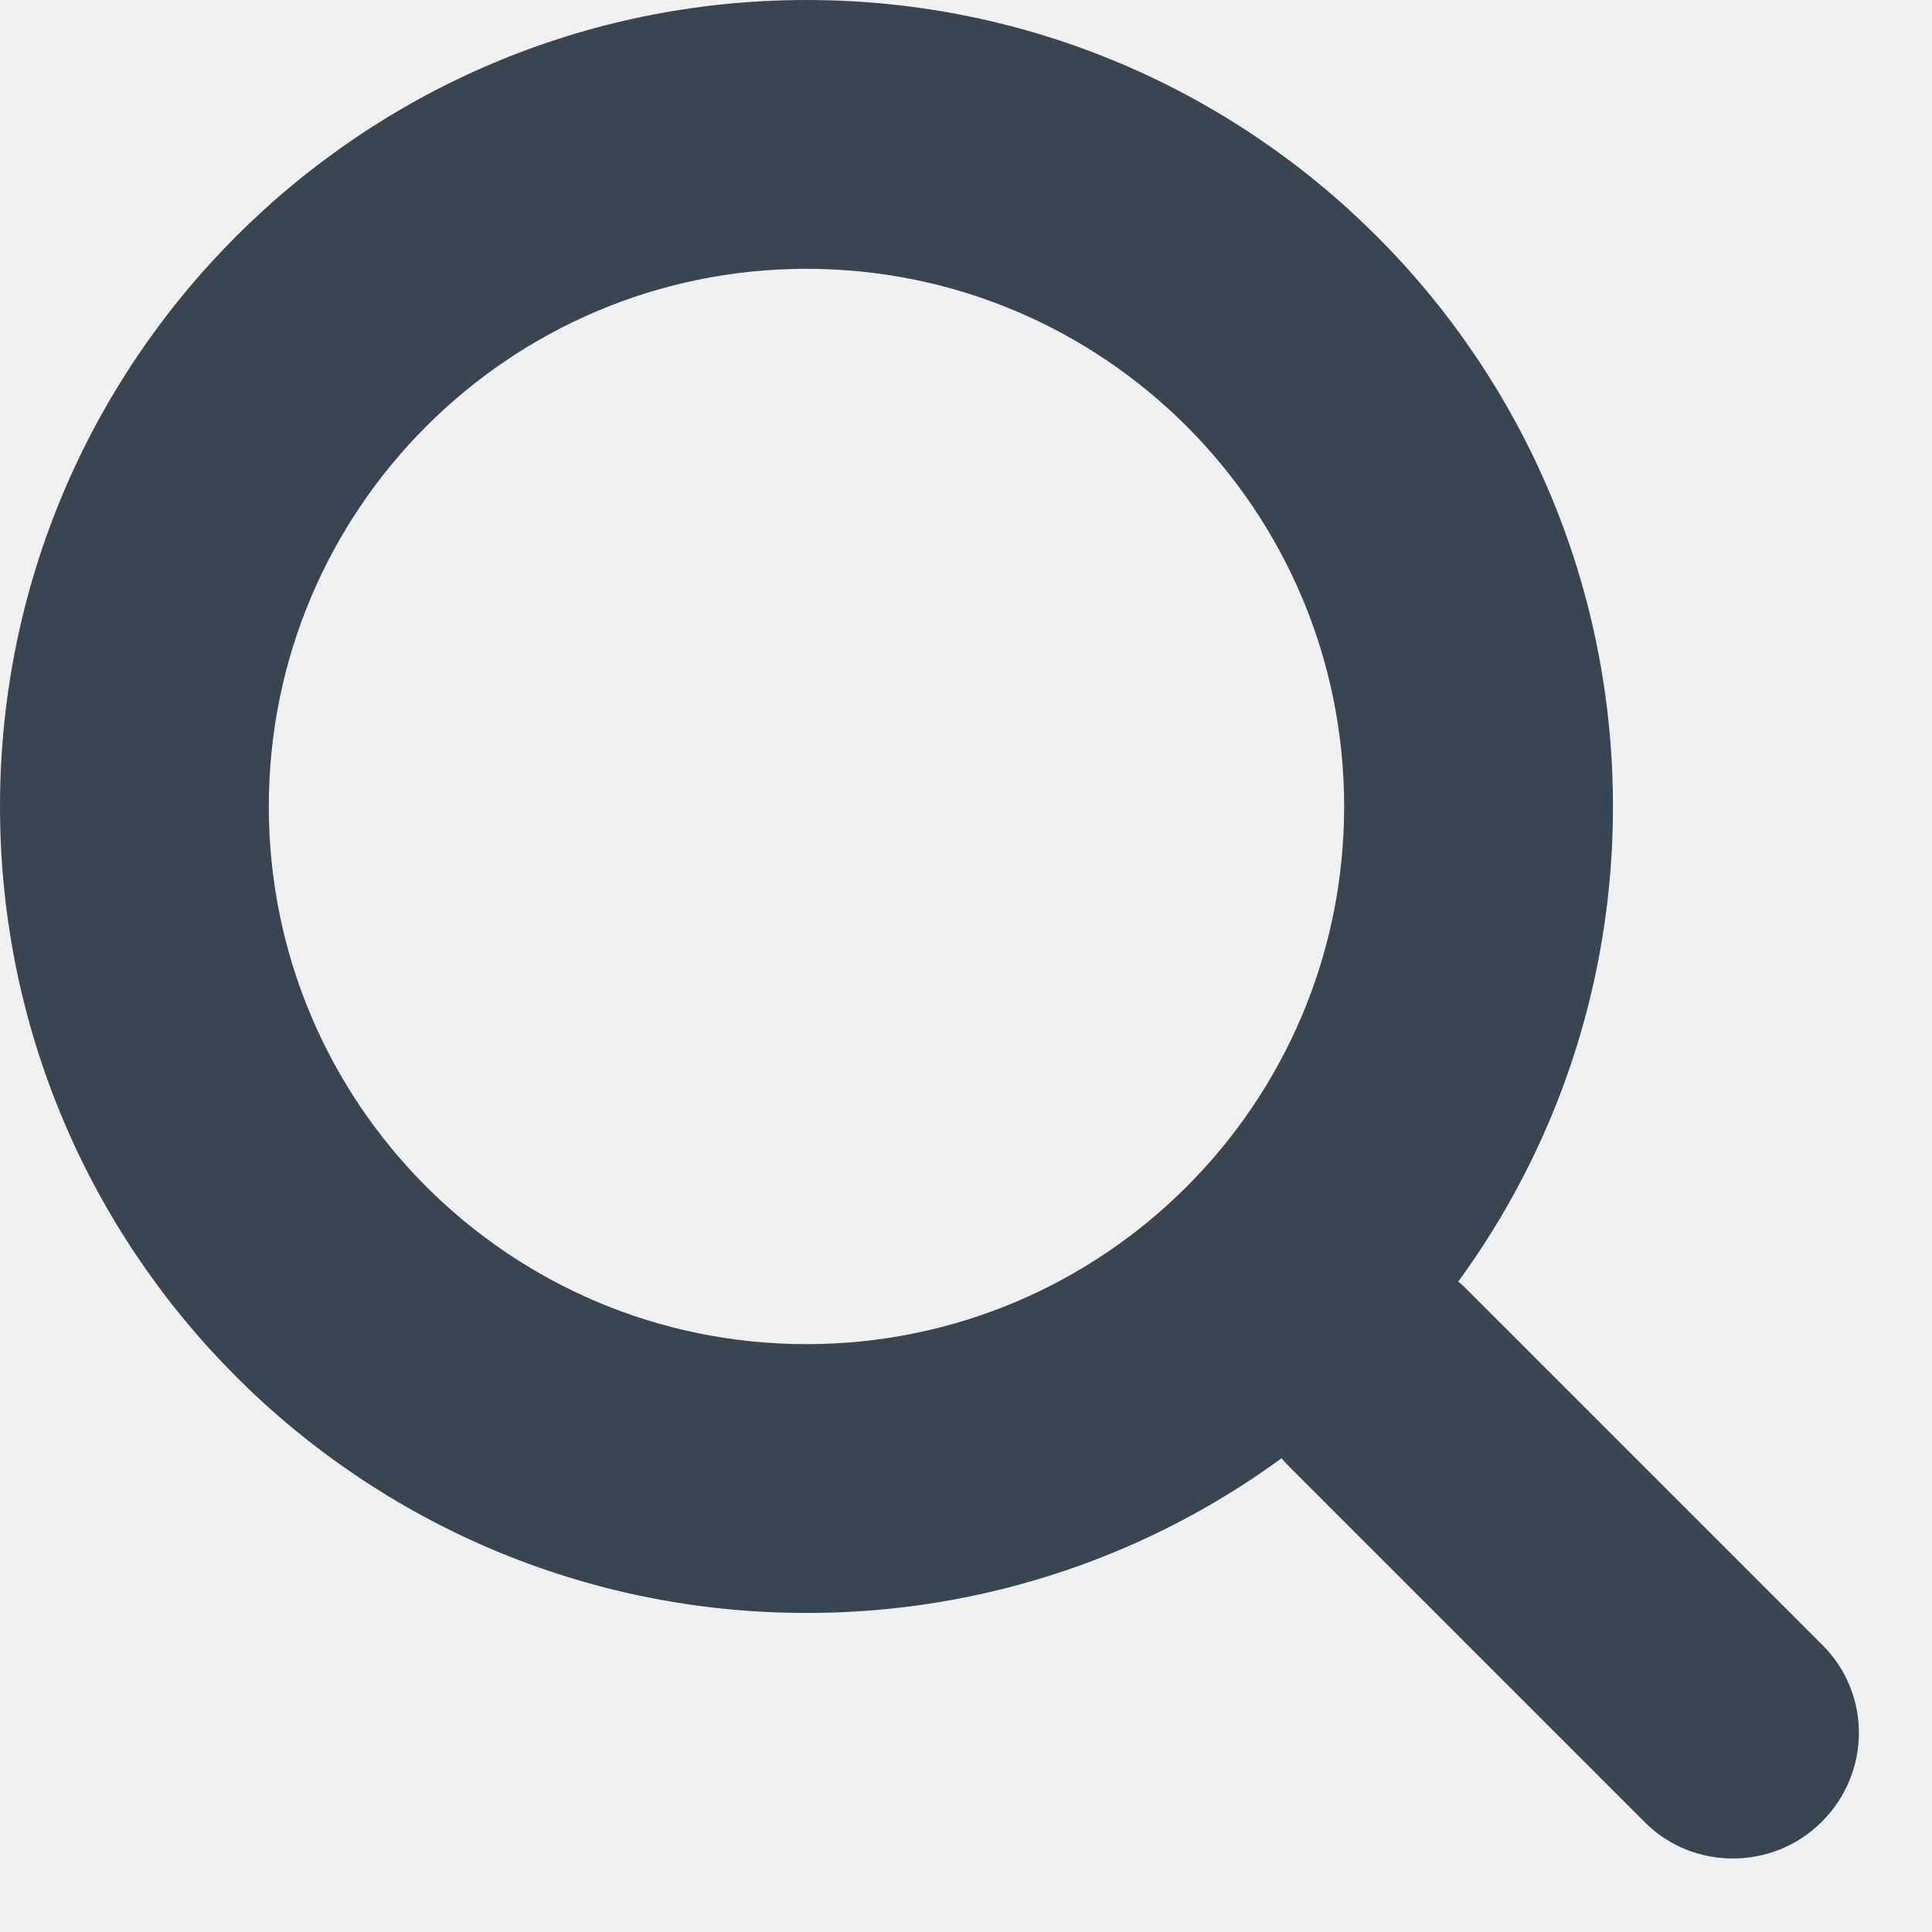
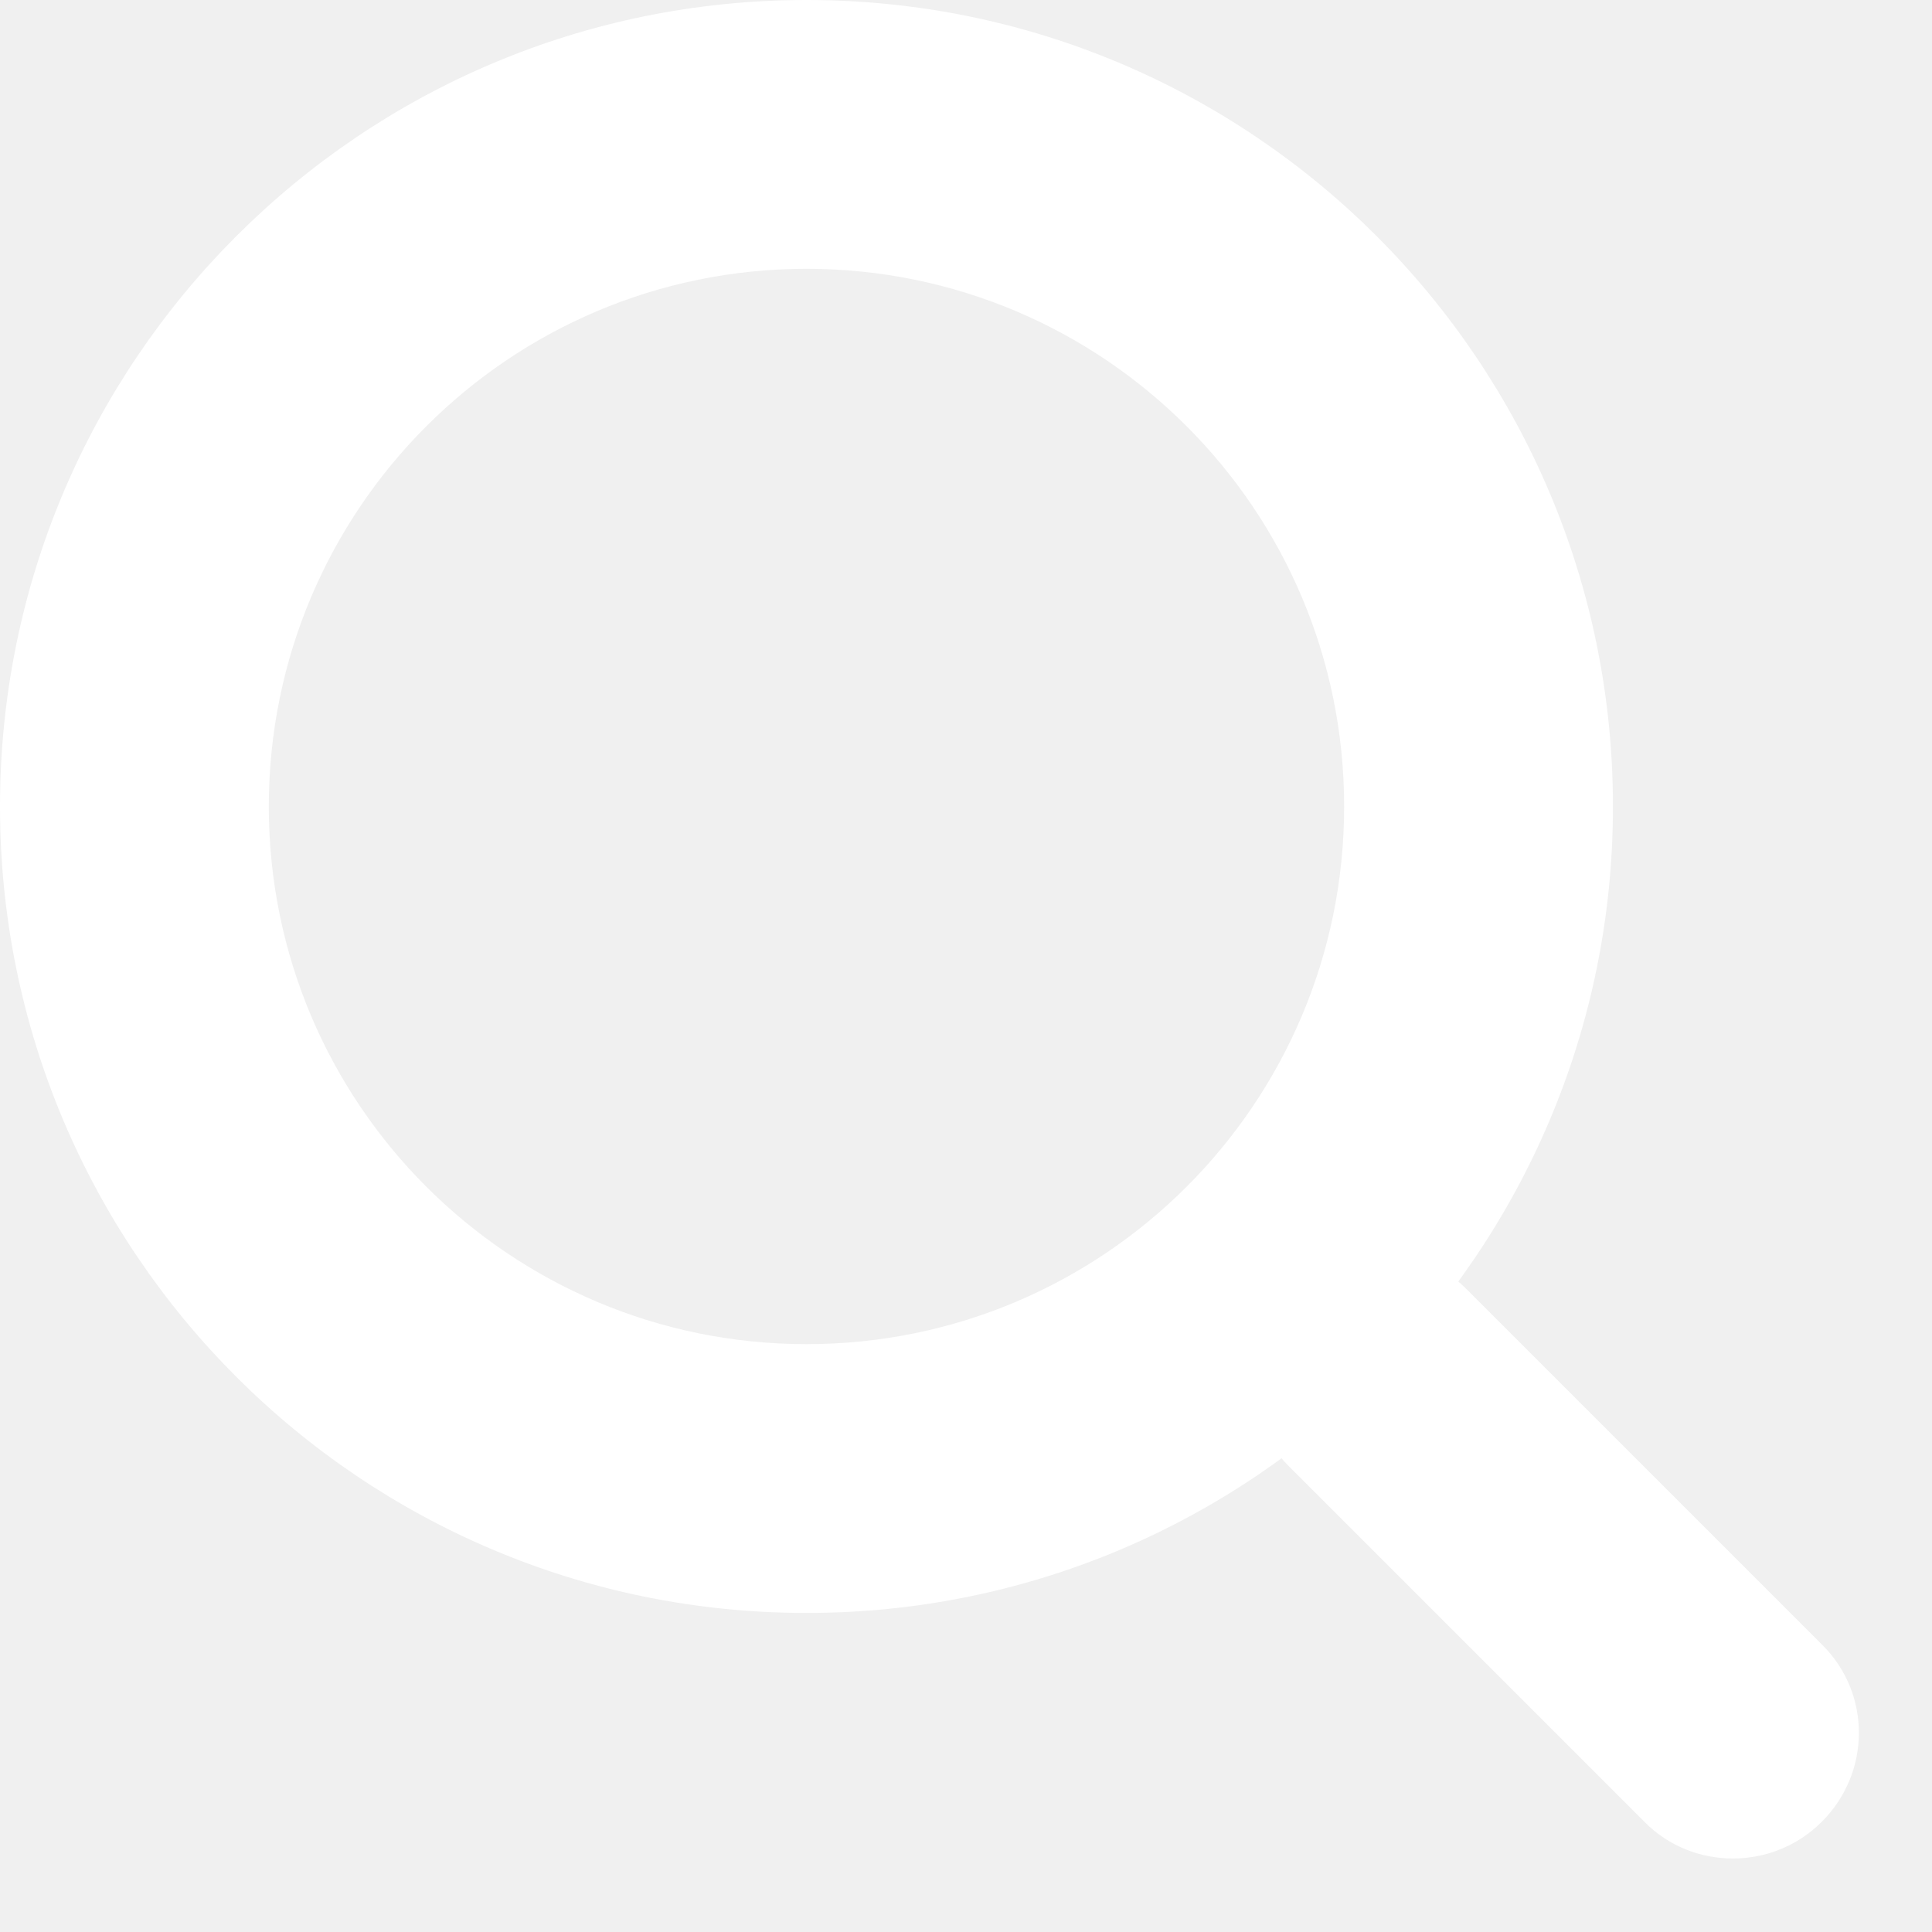
<svg xmlns="http://www.w3.org/2000/svg" width="22px" height="22px" viewBox="0 0 22 22" version="1.1">
  <defs />
-   <g id="Page-1" stroke="none" stroke-width="1" fill="none" fill-rule="evenodd">
-     <g id="Desktop-HD-Copy" transform="translate(-461, -313)" fill="#394652">
+   <g id="Page-1-Copy" stroke="none" stroke-width="1" fill="none" fill-rule="evenodd">
+     <g id="Tools" transform="translate(-461, -313)" fill="#FFFFFF">
      <g id="Rectangle-39-+-search-icon-+-Search-Tooling" transform="translate(445, 313)">
        <g id="search" transform="translate(16, 0)">
          <path d="M9.184,15.306 L9.184,15.306 C12.565,15.306 15.306,12.565 15.306,9.184 C15.306,5.802 12.565,3.061 9.184,3.061 C5.802,3.061 3.061,5.802 3.061,9.184 C3.061,12.565 5.802,15.306 9.184,15.306 L9.184,15.306 Z M9.184,18.367 L9.184,18.367 C4.112,18.367 0,14.256 0,9.184 C0,4.112 4.112,0 9.184,0 C14.256,0 18.367,4.112 18.367,9.184 C18.367,14.256 14.256,18.367 9.184,18.367 L9.184,18.367 Z" id="Shape" />
          <path d="M14.675,16.695 C14.122,16.142 14.122,15.246 14.684,14.684 L14.684,14.684 C15.242,14.126 16.15,14.129 16.695,14.675 L20.754,18.734 C21.307,19.287 21.307,20.183 20.745,20.745 L20.745,20.745 C20.187,21.303 19.279,21.299 18.734,20.754 L14.675,16.695 L14.675,16.695 Z" id="Rectangle-19" />
        </g>
      </g>
    </g>
  </g>
</svg>
